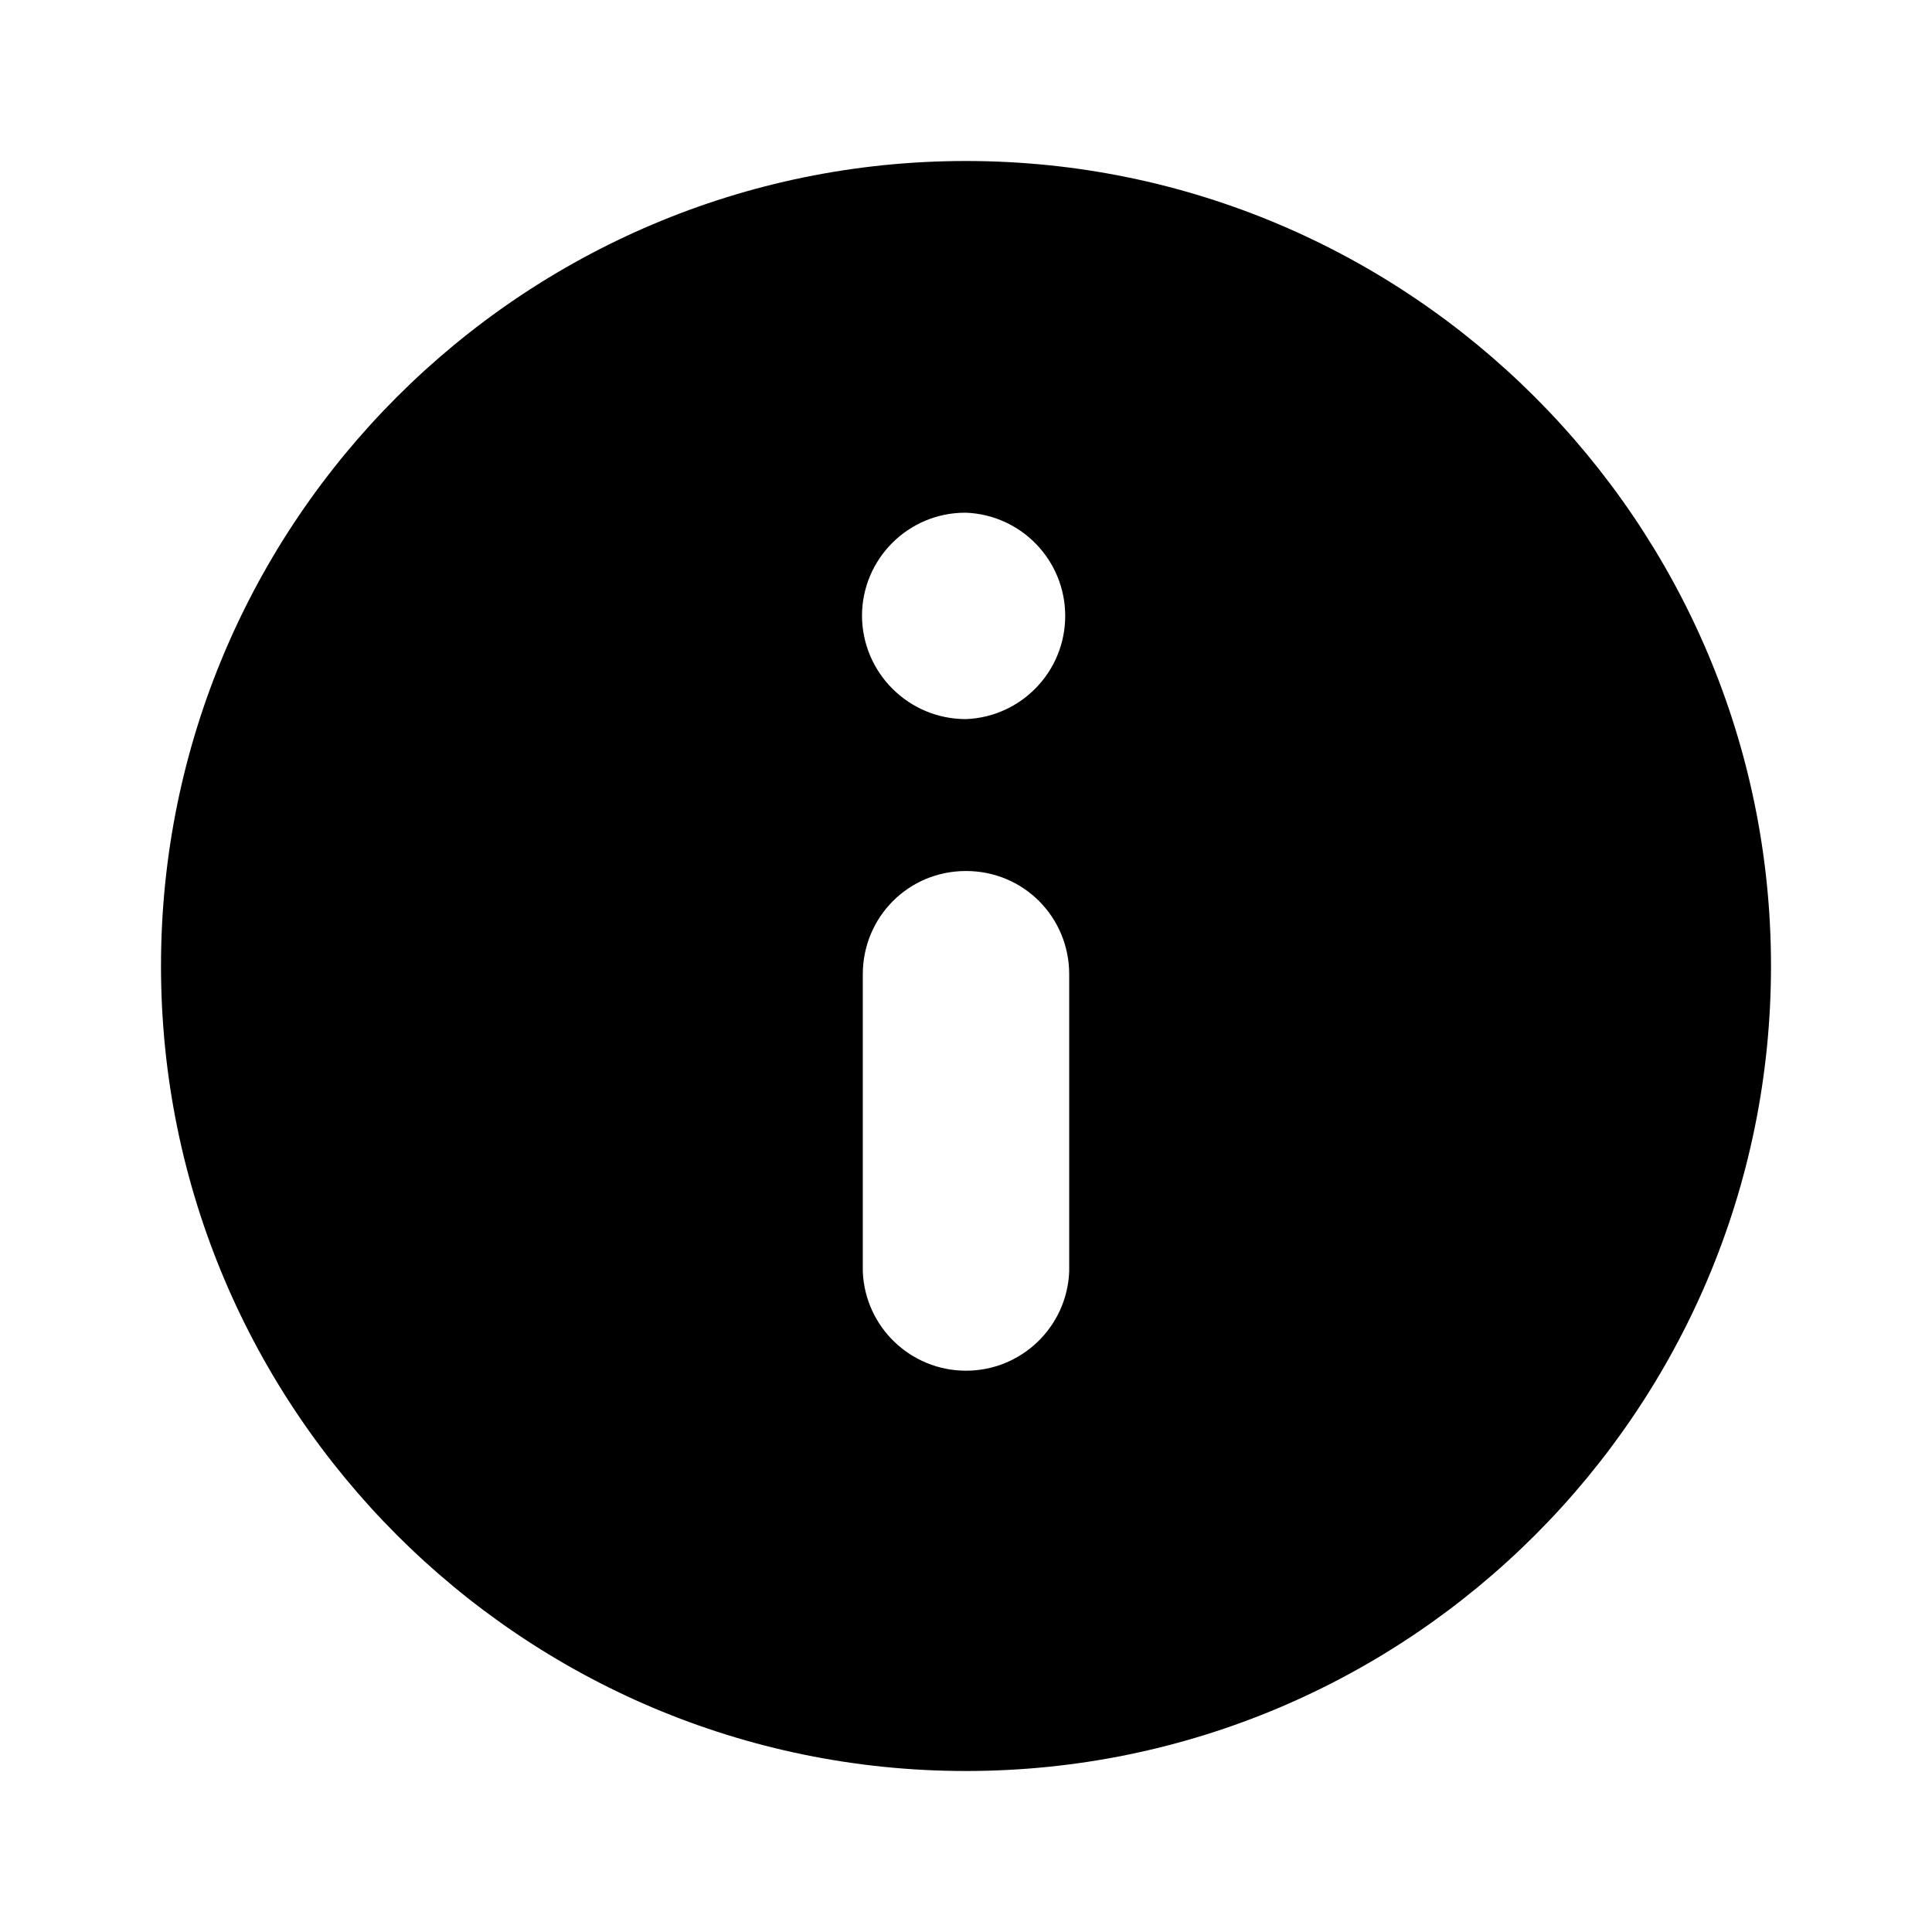
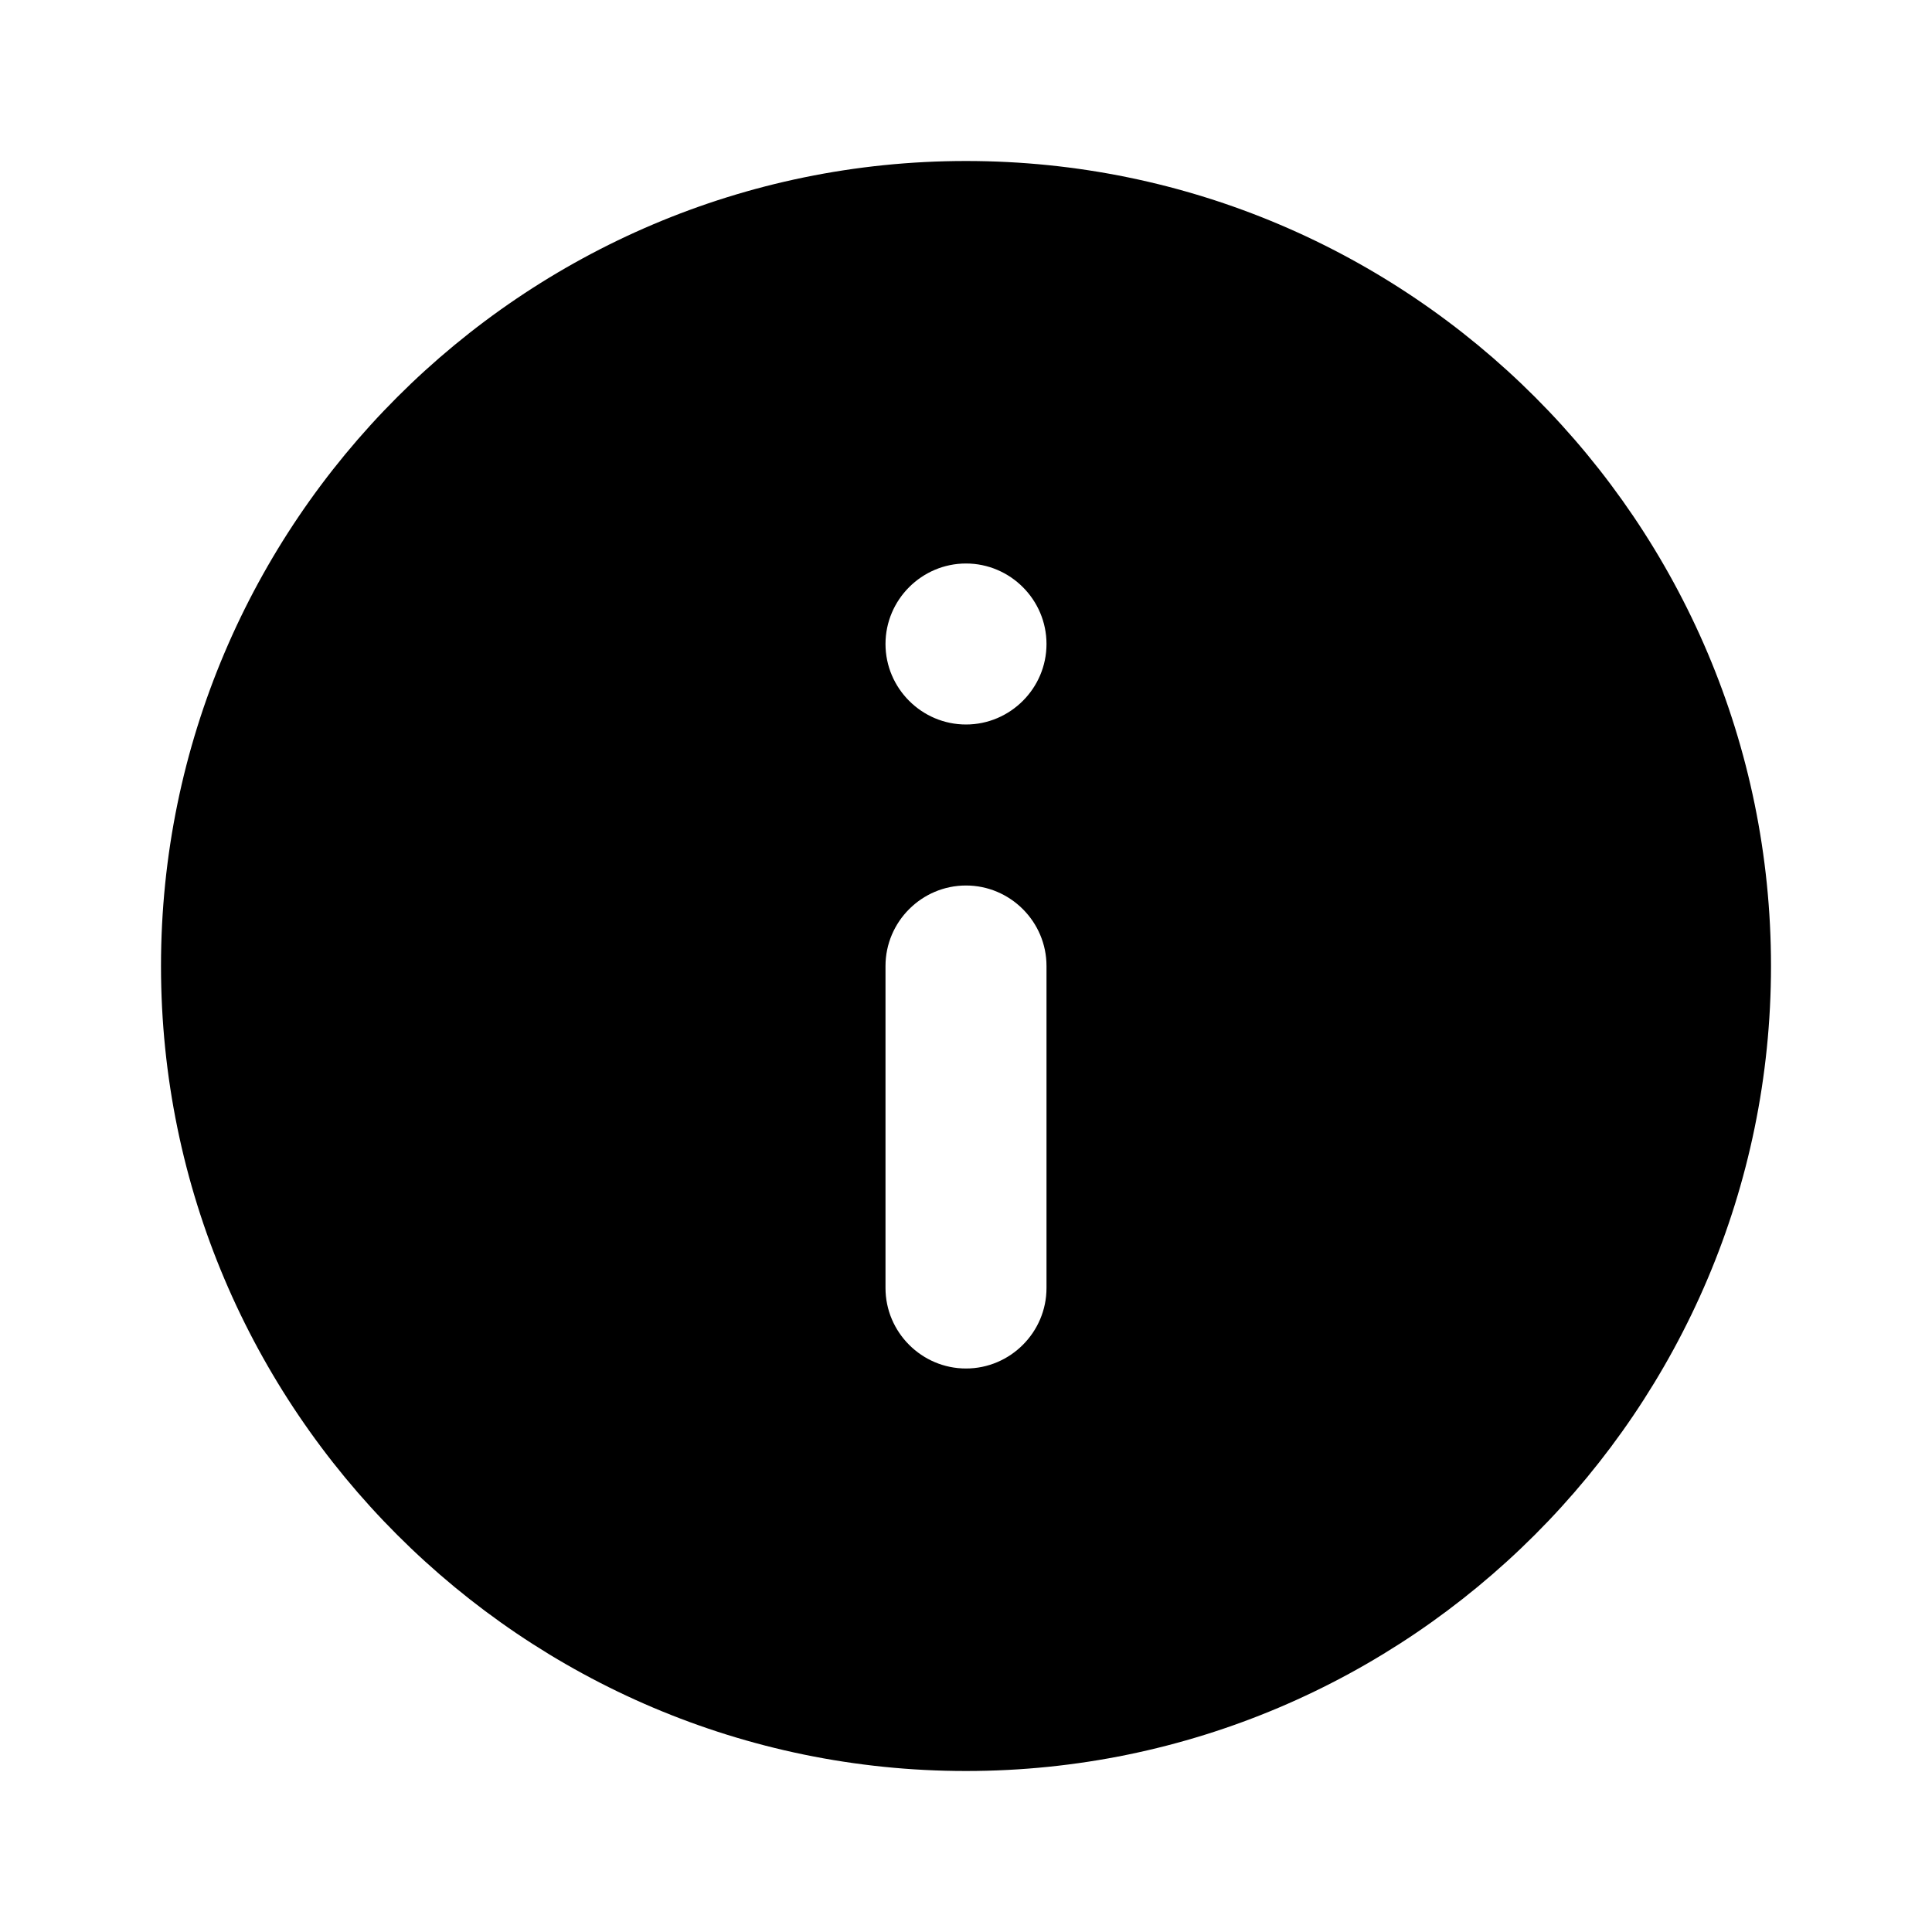
<svg viewBox="0 0 24 24">
-   <path fill="currentColor" d="M12 2C6.482 2 2 6.482 2 12s4.482 10 10 10 10-4.482 10-10S17.508 2 12 2m-1.282 13.795v-3.692c0-.708.564-1.283 1.282-1.283s1.282.575 1.282 1.283v3.692a1.283 1.283 0 0 1-2.564 0M12 8.933a1.29 1.29 0 0 1-1.292-1.282c0-.707.574-1.282 1.282-1.282H12a1.283 1.283 0 0 1 0 2.564" />
+   <path fill="currentColor" d="M12 2C6.49 2 2 6.49 2 12s4.49 10 10 10 10-4.49 10-10S17.52 2 12 2m-1 14v-4c0-.55.45-1 1-1s1 .45 1 1v4c0 .55-.45 1-1 1s-1-.45-1-1m1-7c-.55 0-1-.45-1-1s.45-1 1-1 1 .45 1 1-.45 1-1 1" />
</svg>
